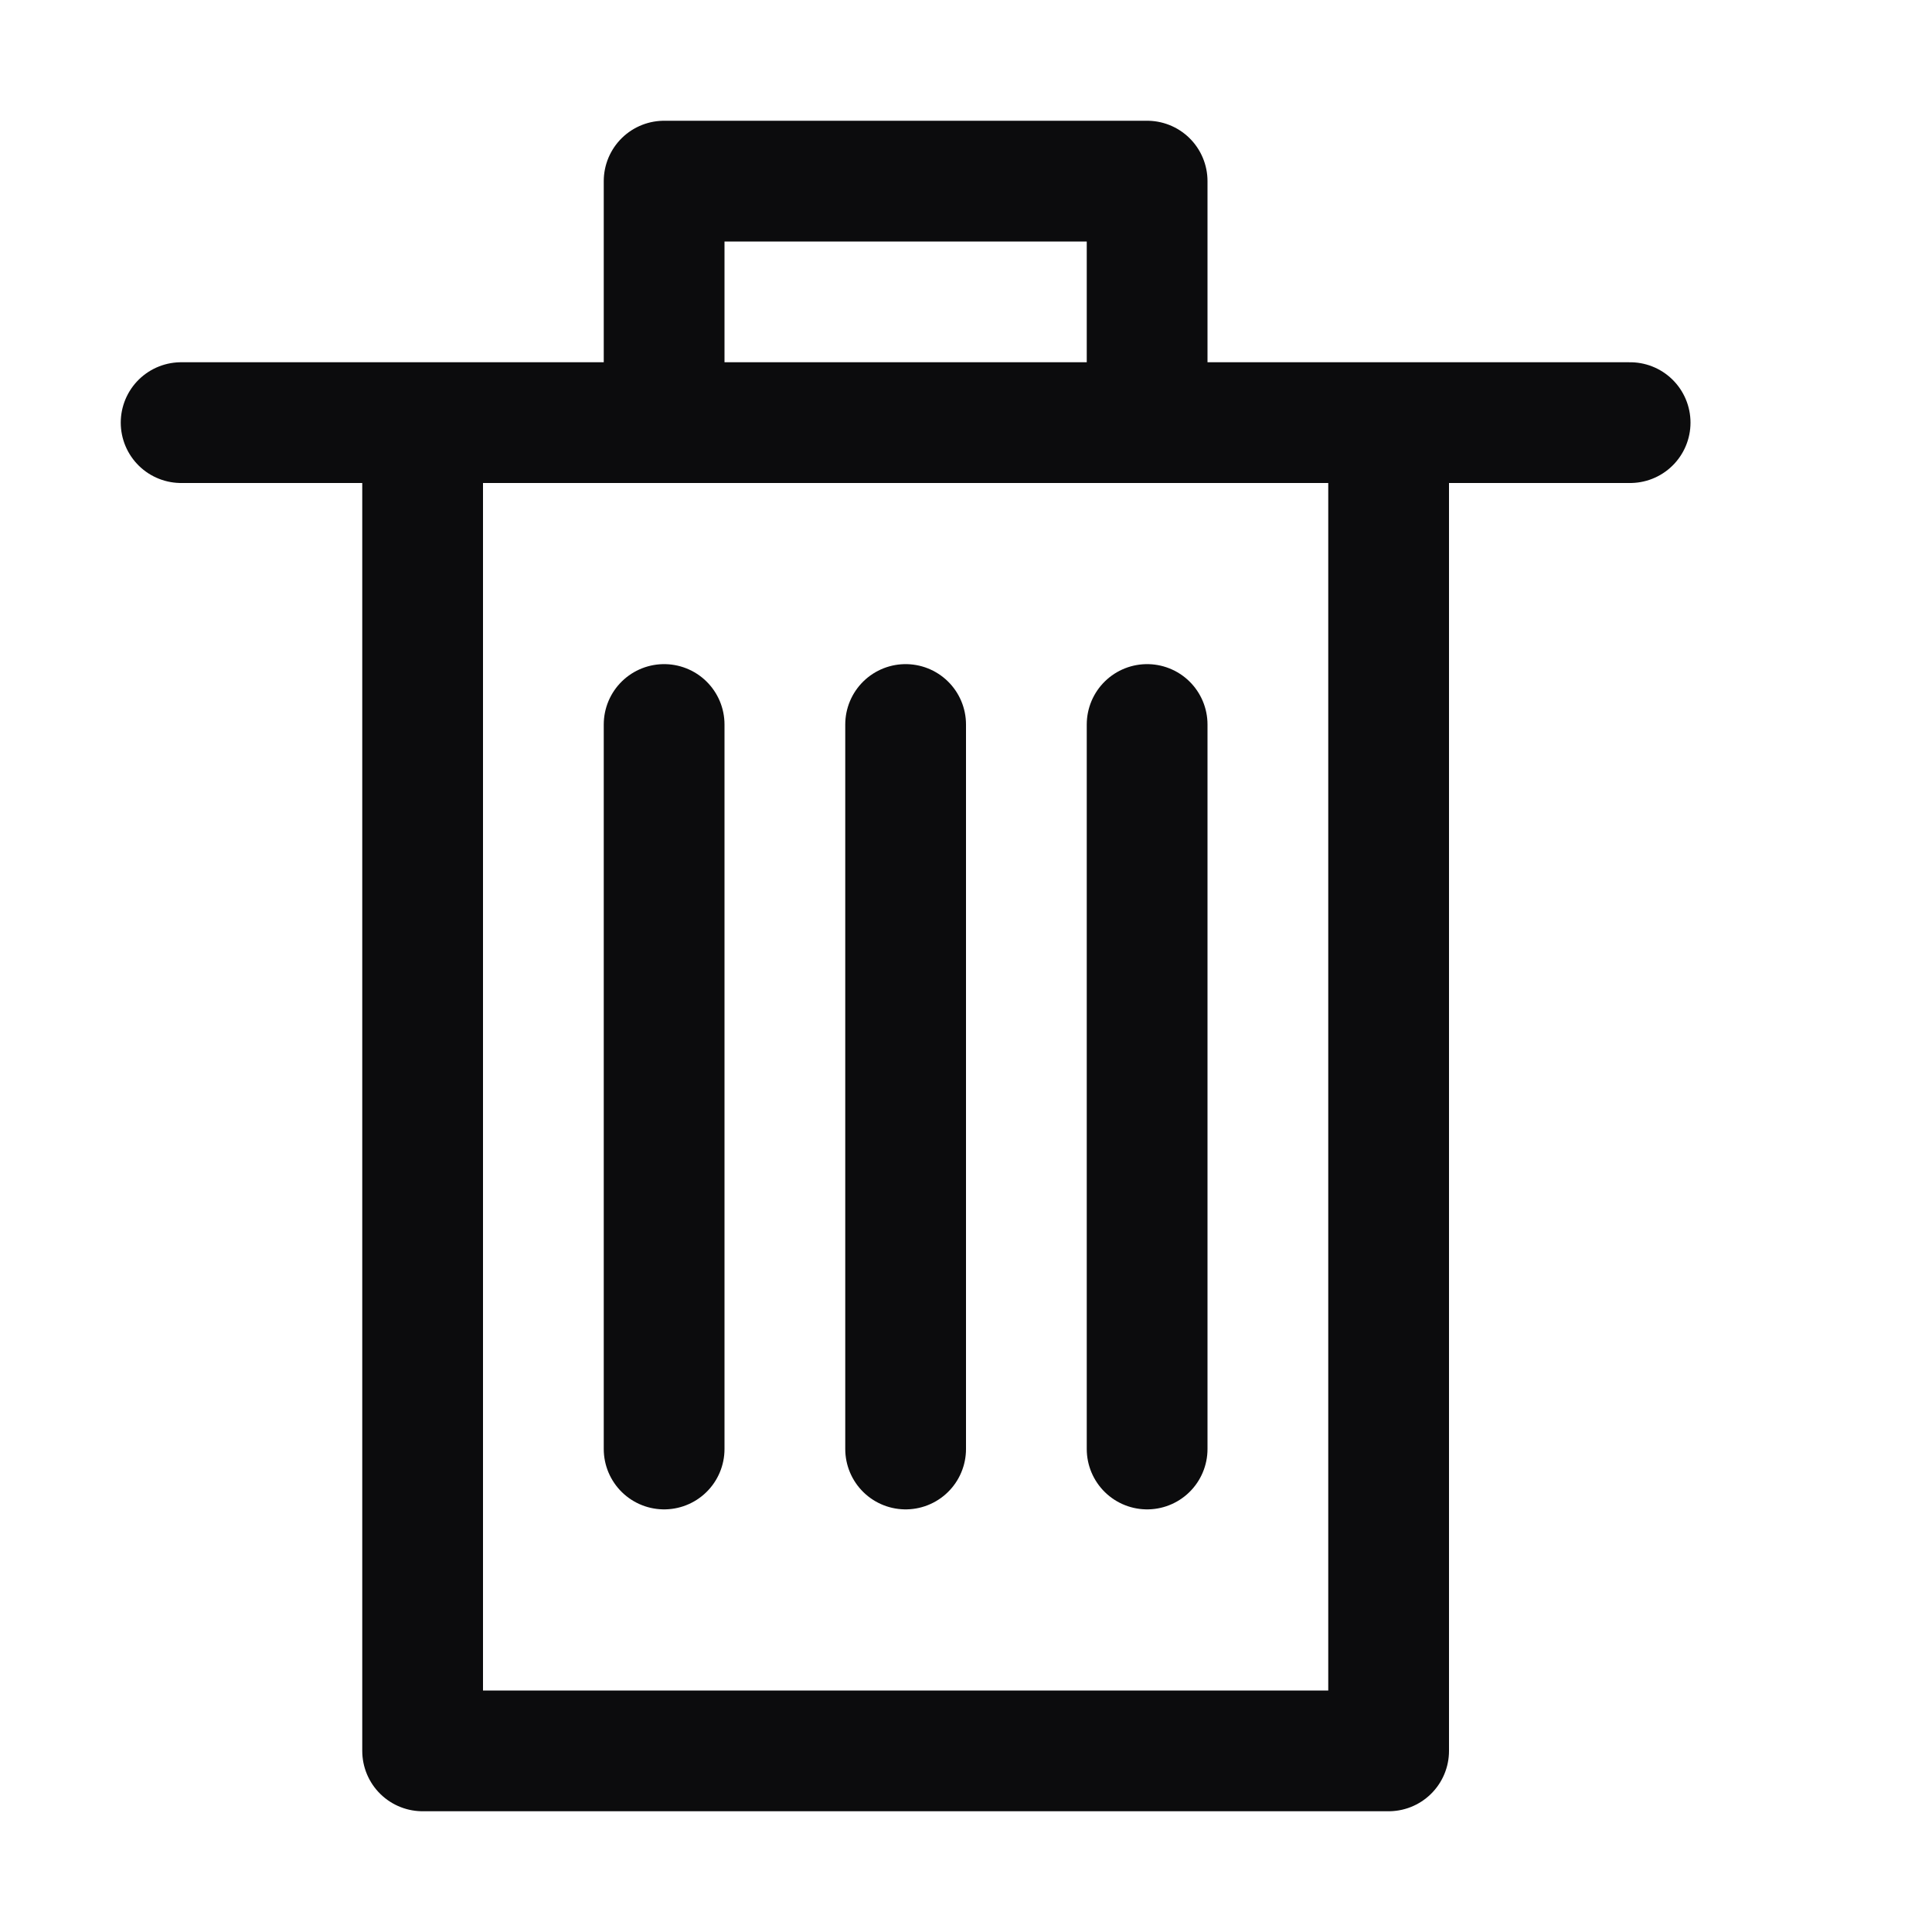
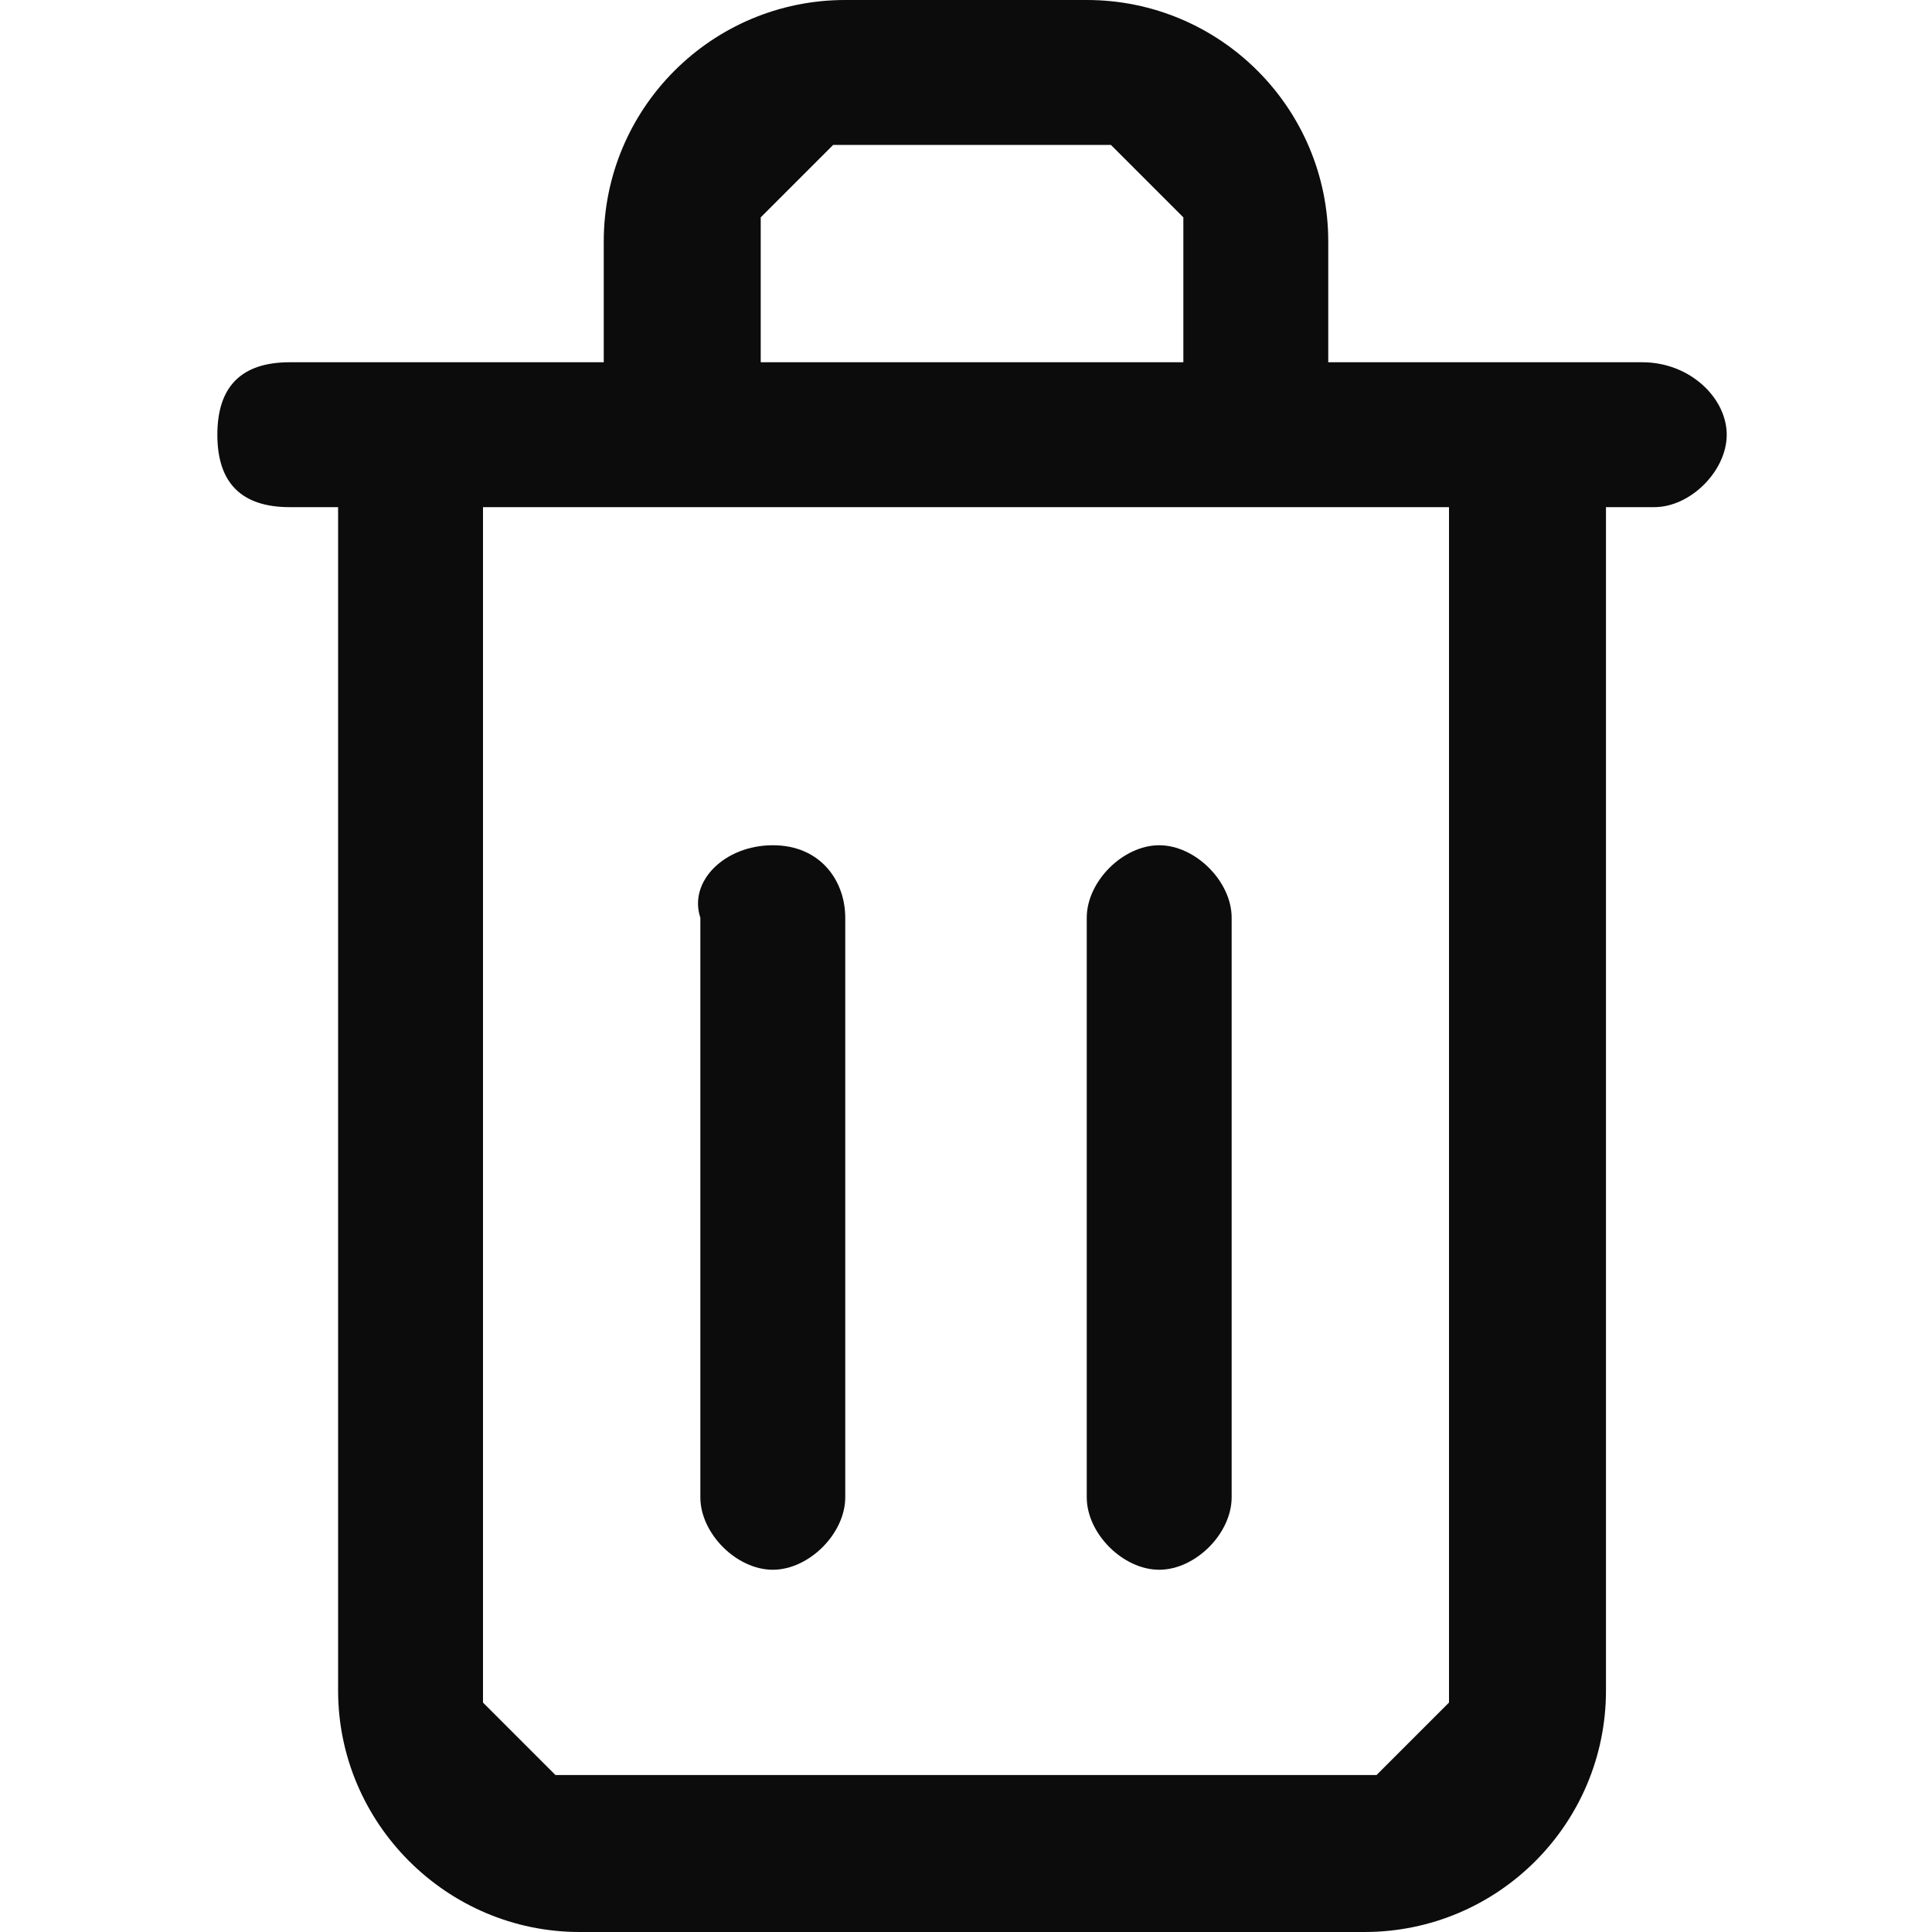
- <svg xmlns="http://www.w3.org/2000/svg" width="16" height="16" fill="none" stroke="#0c0c0d" stroke-linecap="round" stroke-linejoin="round">
-   <path d="M5.5 3.5v-2h4v2m-8 0h12m-10 0v11h8v-11M5.5 6v6m2-6v6m2-6v6" />
+ <svg xmlns="http://www.w3.org/2000/svg" width="16" height="16" fill="#0c0c0d">
+   <path d="M7 12.4c0 .3-.3.6-.6.6s-.6-.3-.6-.6V7.6c-.1-.3.2-.6.6-.6s.6.3.6.6v4.8zM10.2 12.4c0 .3-.3.6-.6.6s-.6-.3-.6-.6V7.6c0-.3.3-.6.6-.6s.6.3.6.6v4.8z" />
+   <path d="M13.6 3H11V2a2 2 0 0 0-2-2H7a2 2 0 0 0-2 2v1H2.4c-.4 0-.6.2-.6.6s.2.6.6.6h.4V14c0 1.1.9 2 2 2h6.5a2 2 0 0 0 2-2V4.2h.4c.3 0 .6-.3.6-.6S14 3 13.6 3zM6.3 1.8l.6-.6h2.3l.6.6V3H6.3V1.8zM12 14.1l-.6.6H4.6l-.6-.6V4.2h8v9.9z" />
</svg>
